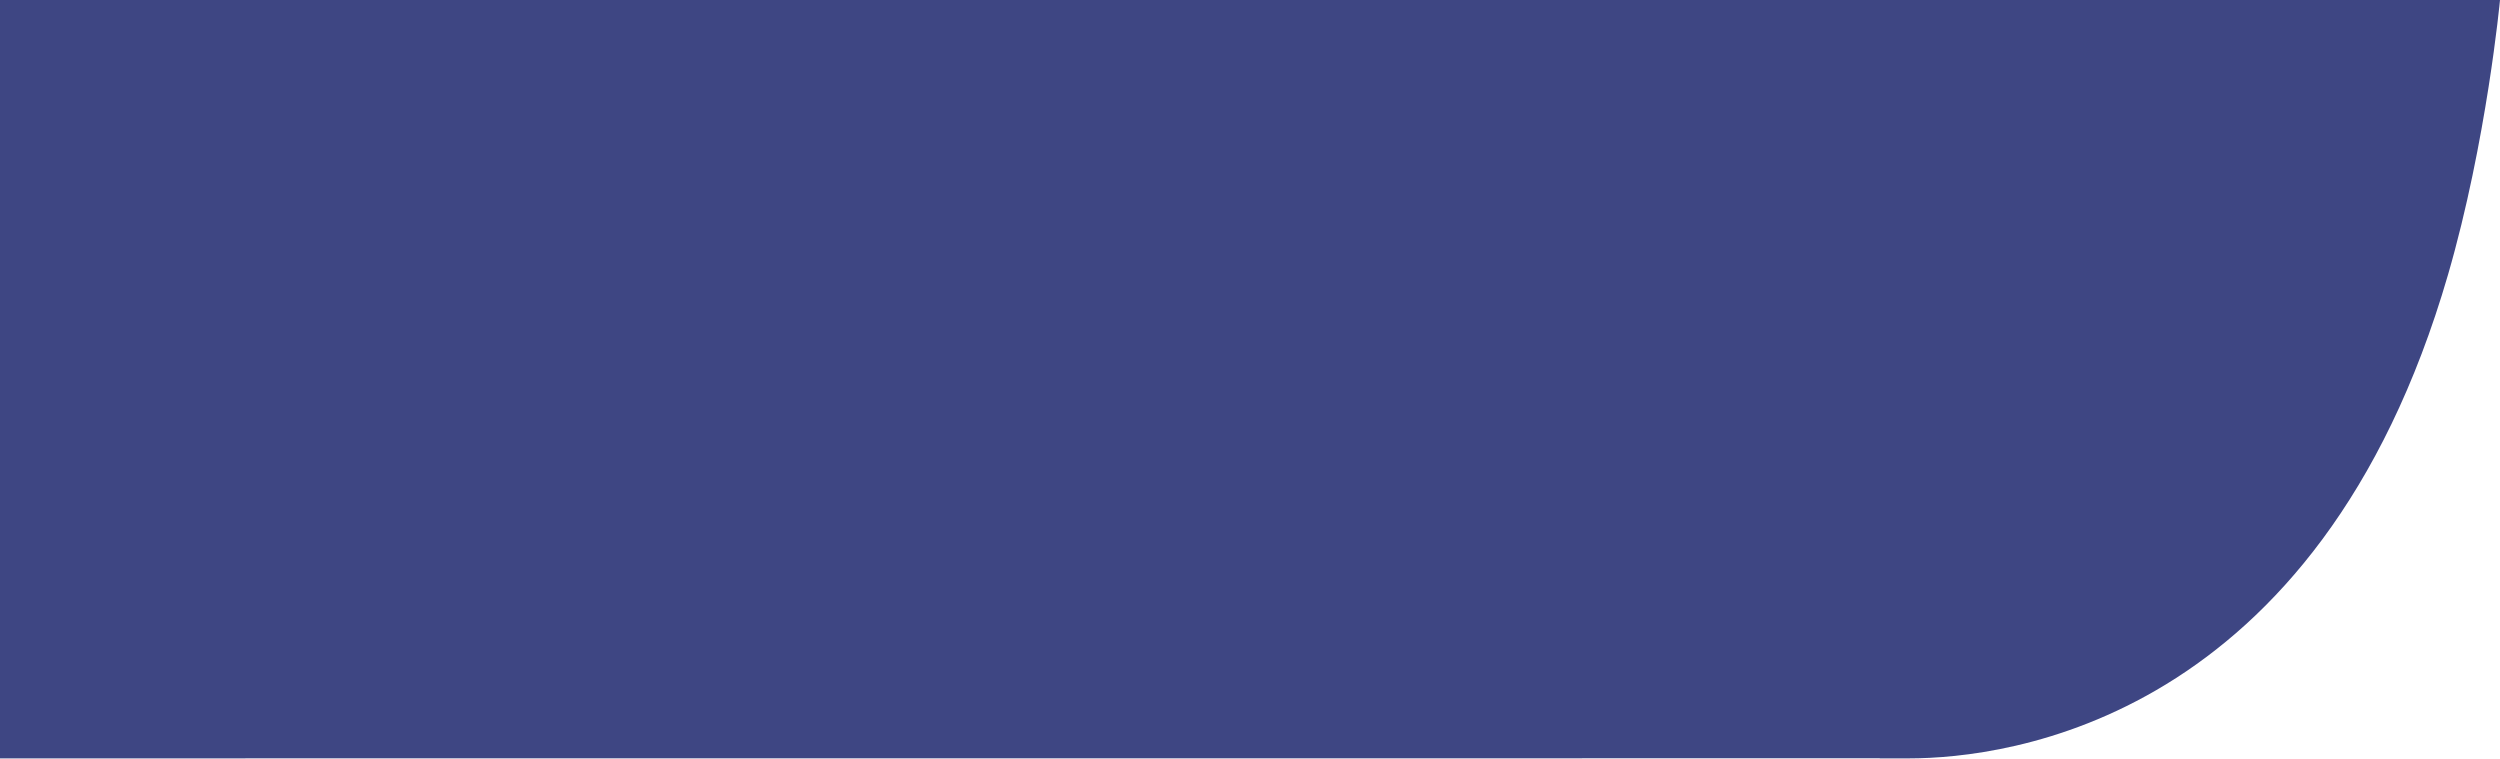
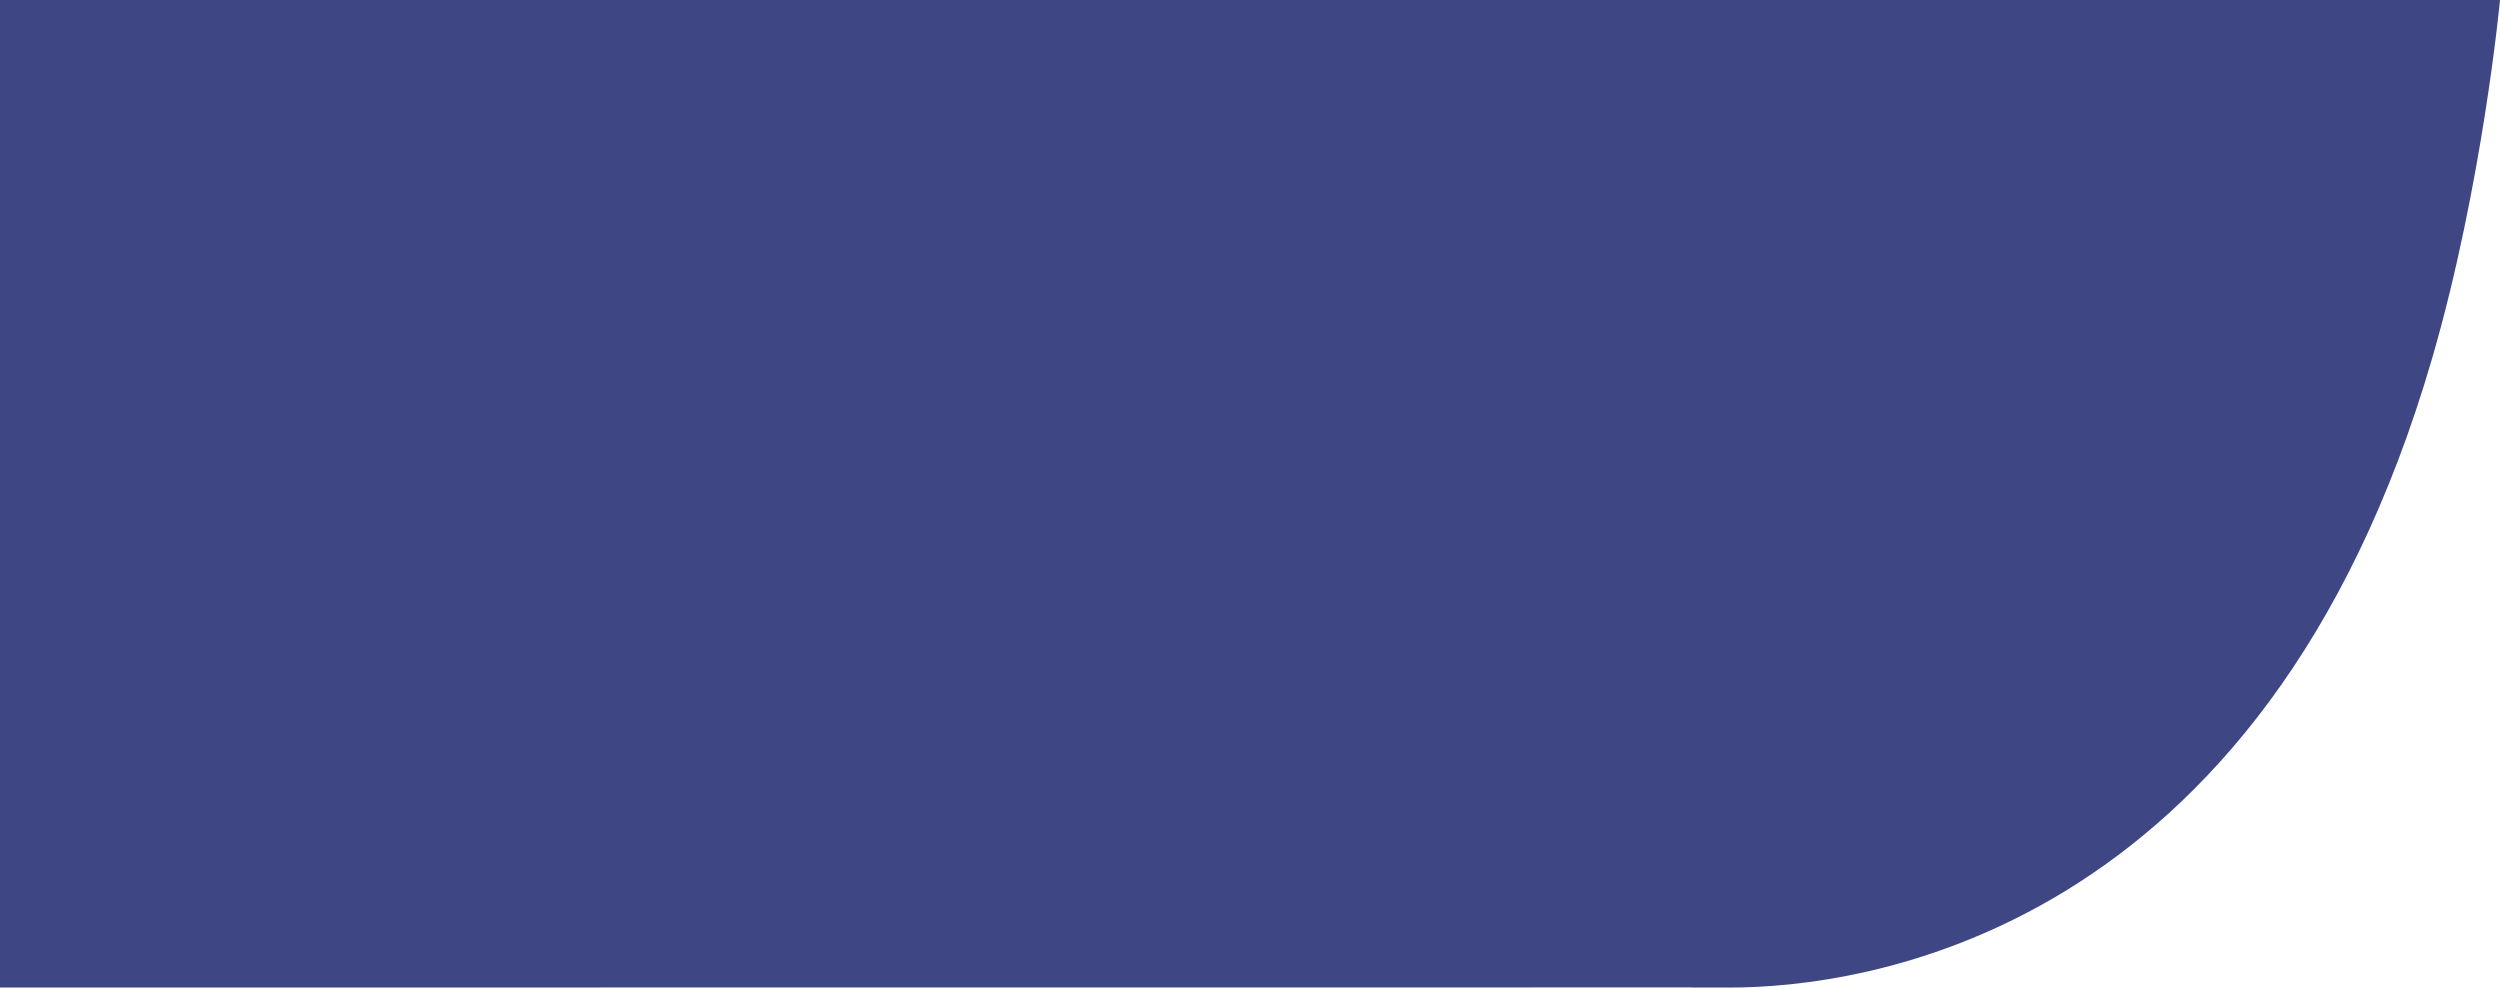
- <svg xmlns="http://www.w3.org/2000/svg" id="Layer_1" data-name="Layer 1" version="1.1" viewBox="0 0 1348.27 409">
+ <svg xmlns="http://www.w3.org/2000/svg" id="Layer_1" data-name="Layer 1" version="1.1" viewBox="0 0 1035.4 409">
  <defs>
    <style>
      .cls-1 {
        fill: #293276;
        opacity: .9;
        stroke-width: 0px;
      }
    </style>
  </defs>
-   <path id="Path_1" data-name="Path 1" class="cls-1" d="M0,0v409l1013.77-.05v.05h15.79c52.31-.05,220.61-19.62,290.68-260.86,20.87-71.87,28.03-148.14,28.03-148.14h-524.7" />
+   <path id="Path_1" data-name="Path 1" class="cls-1" d="M0,0v409l700.9-.05v.05h15.79c52.31-.05,220.61-19.62,290.68-260.86,20.87-71.87,28.03-148.14,28.03-148.14H510.7" />
</svg>
